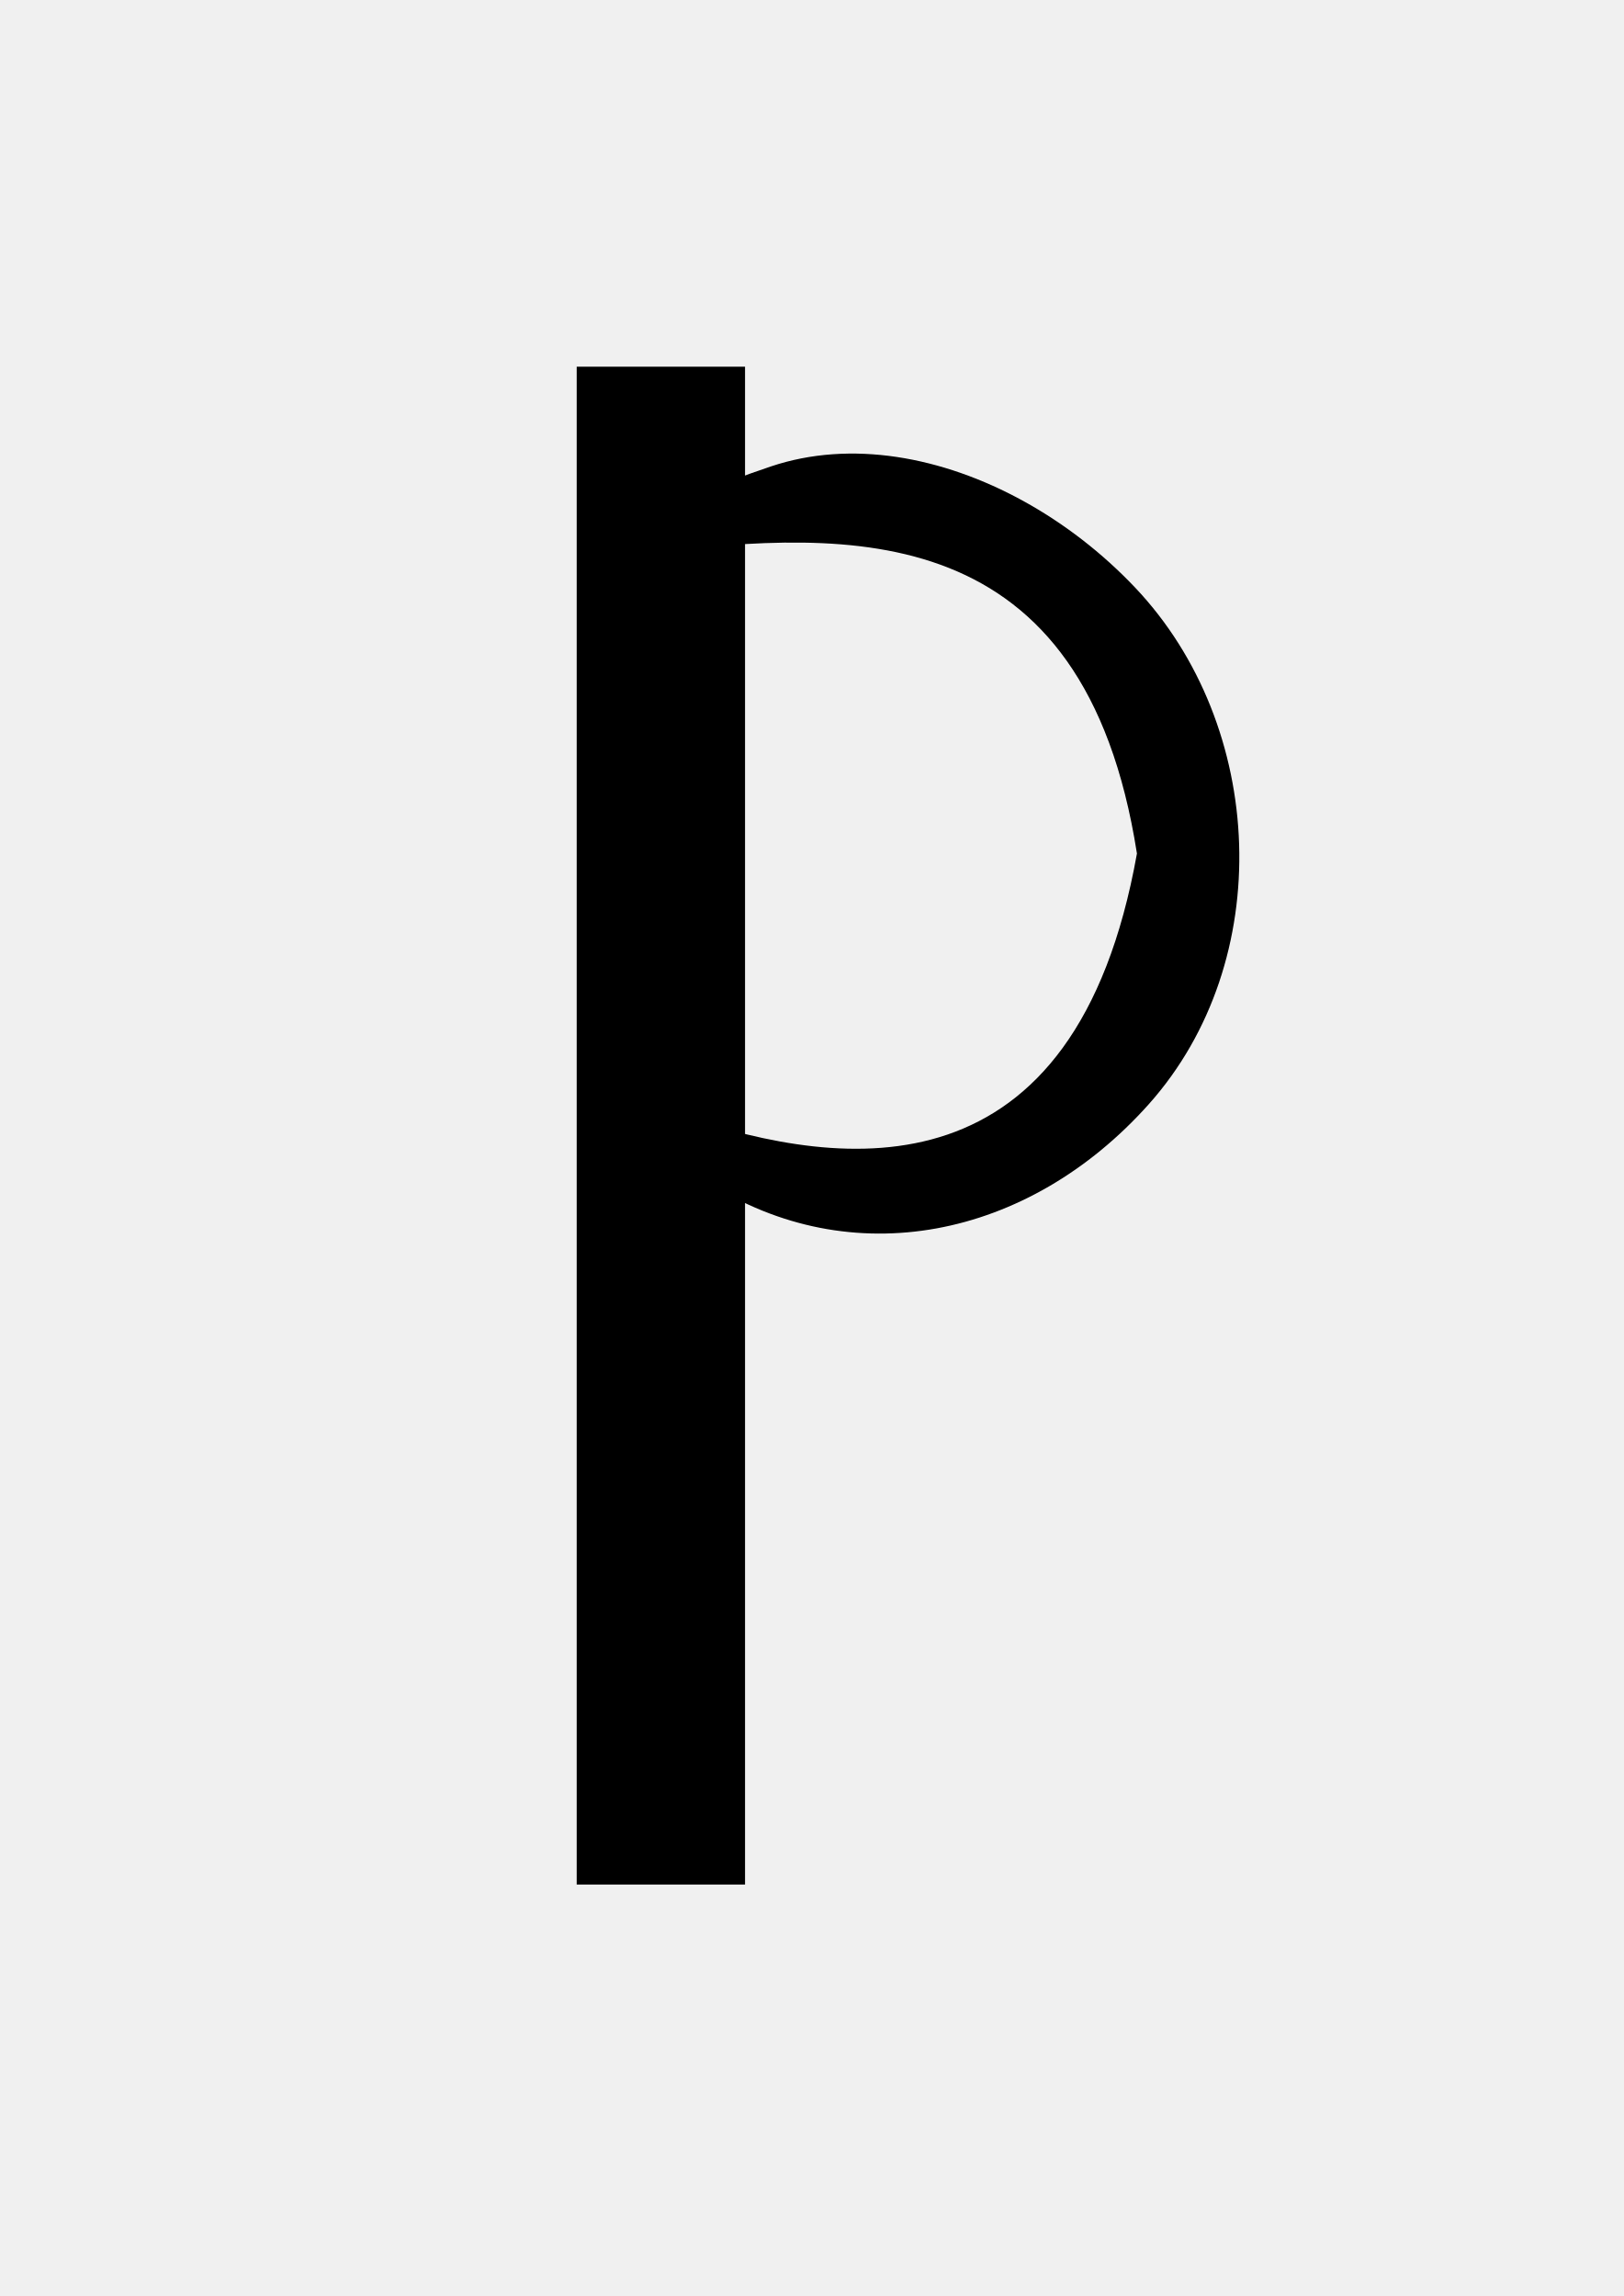
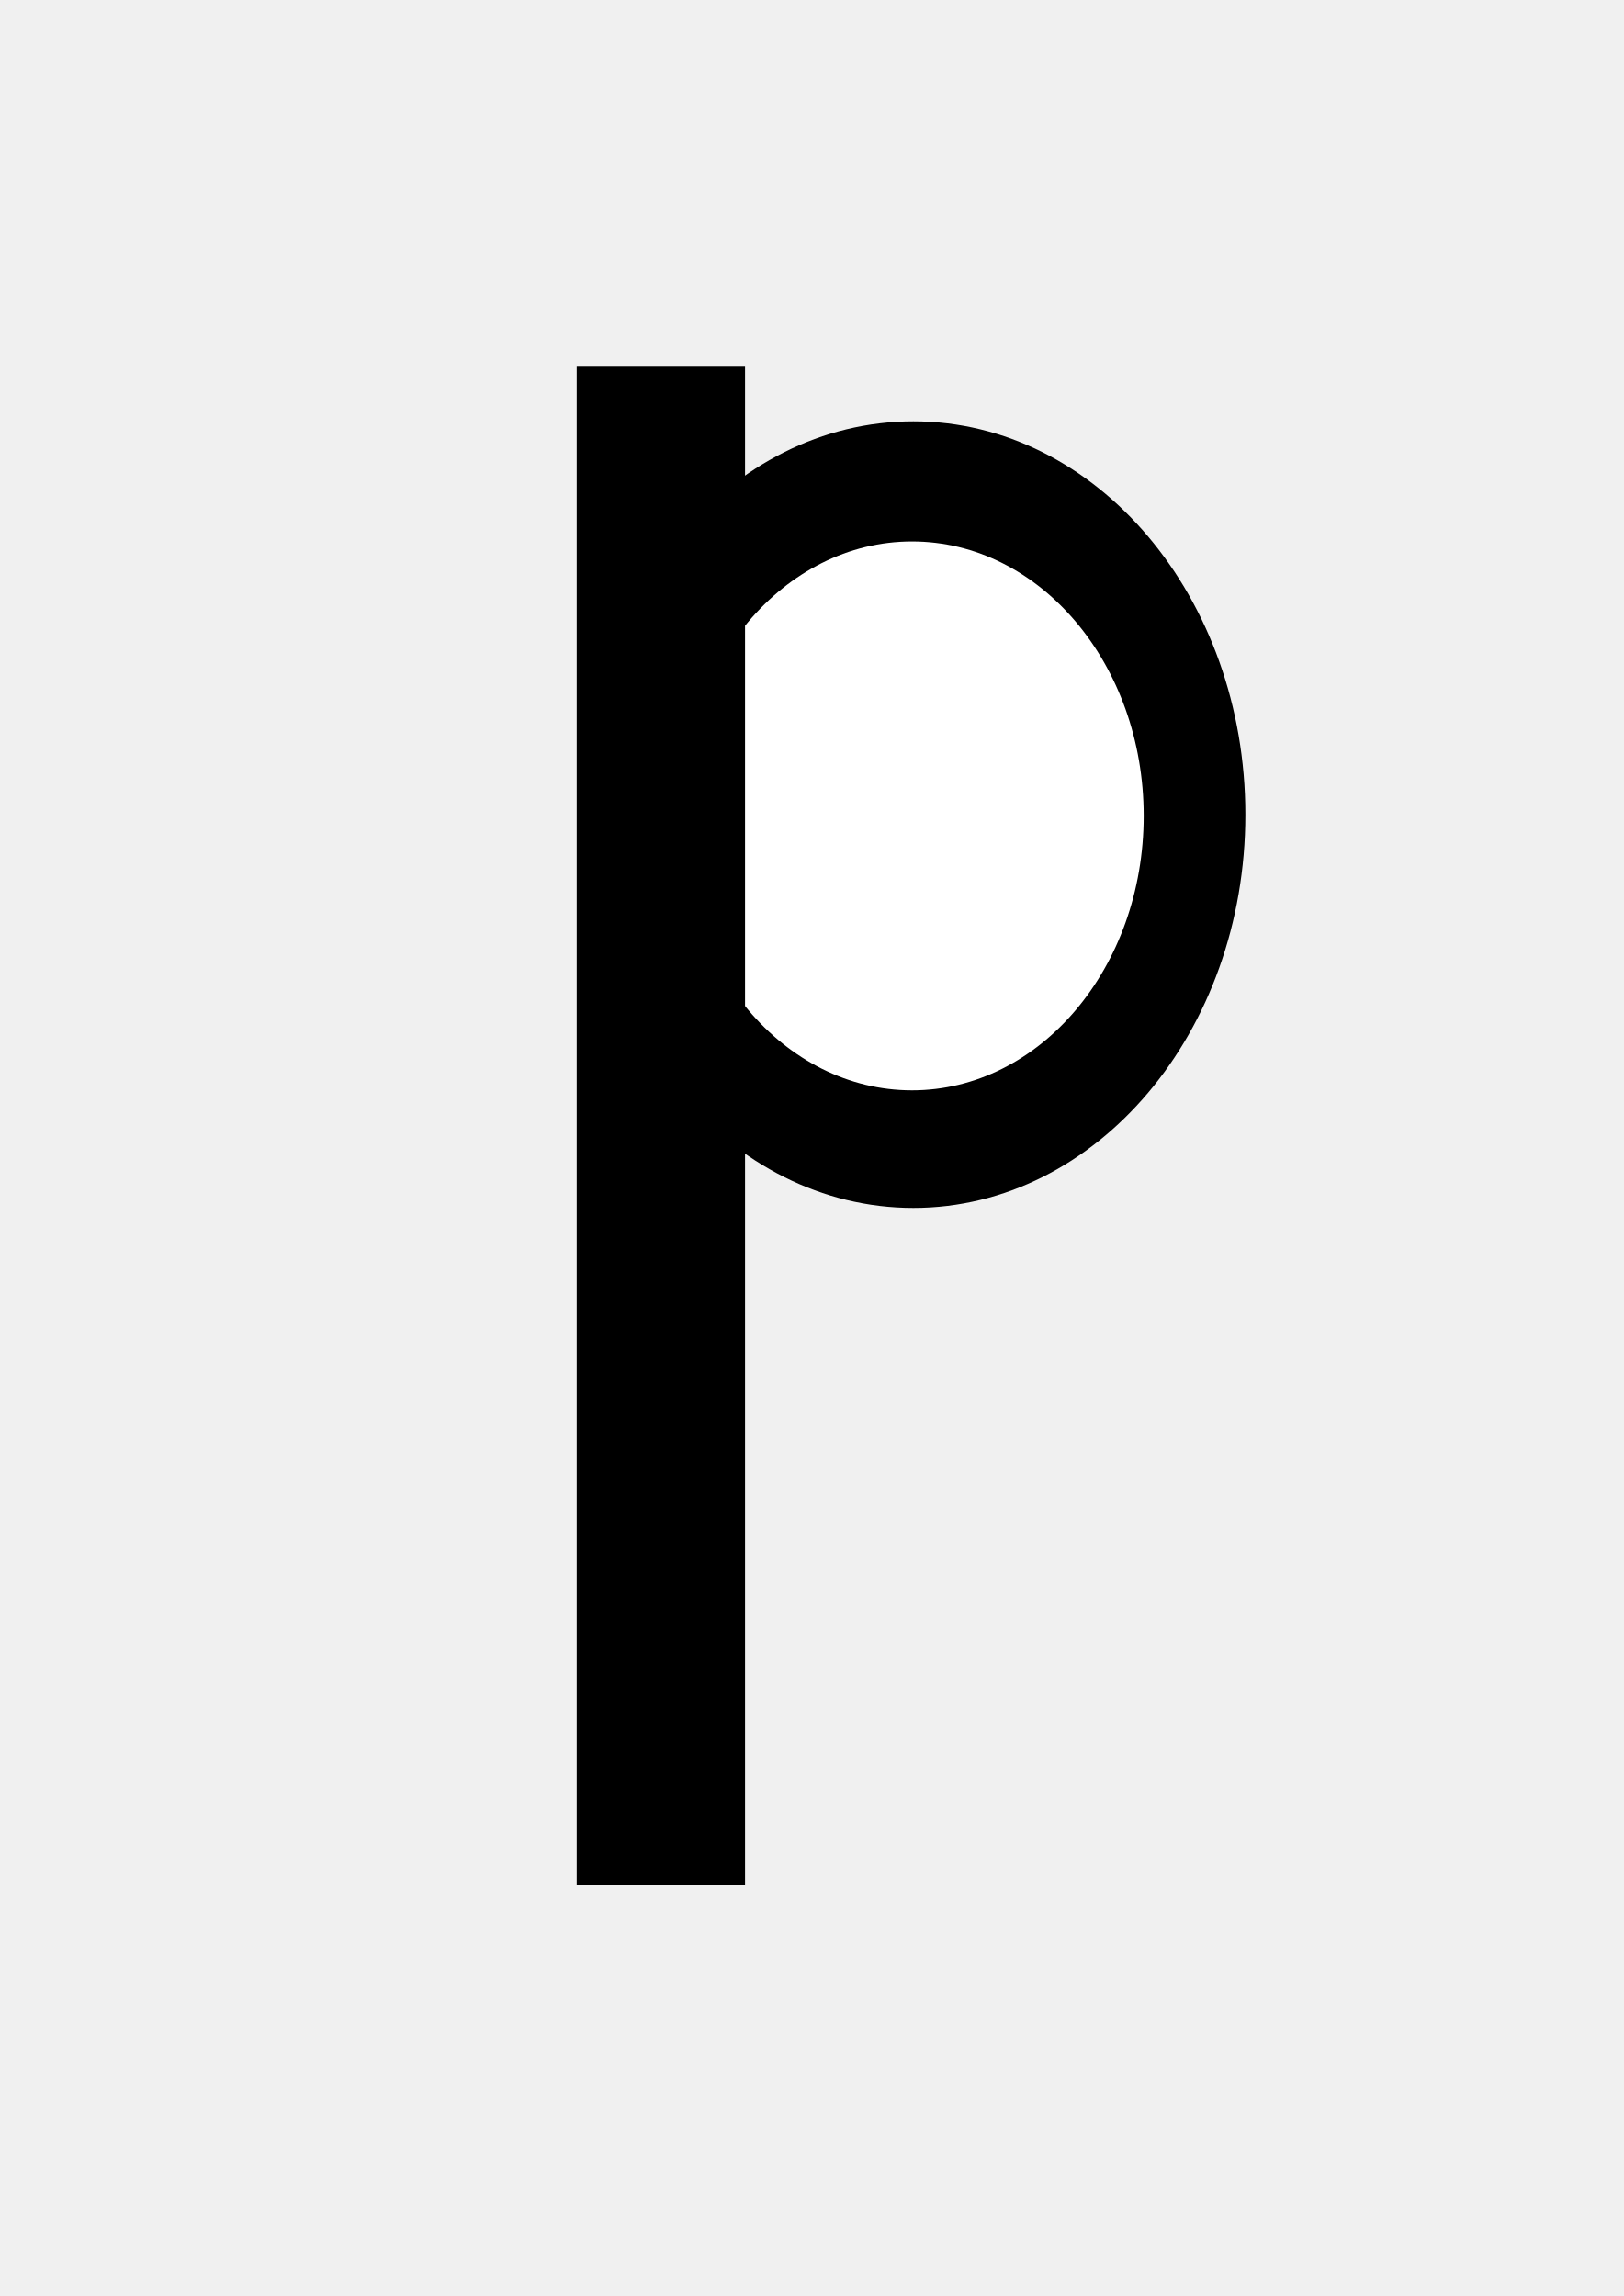
<svg xmlns="http://www.w3.org/2000/svg" width="744.094" height="1052.362" id="svg2" version="1.1">
  <defs id="defs4" />
  <g id="layer1">
-     <path style="fill:#000000;fill-opacity:1;fill-rule:evenodd;stroke-width:1;stroke-miterlimit:4" d="m 297.77,253.43 c 7.09,-8.418 5.556,-16.816 13.81,-22.442 8.254,-5.626 32.726,-14.195 41.827,-17.242 9.101,-3.047 18.547,-4.859 28.178,-5.542 9.631,-0.683 19.448,-0.236 29.292,1.232 9.844,1.468 19.715,3.959 29.455,7.364 9.74,3.405 19.348,7.726 28.665,12.855 9.318,5.129 18.346,11.066 26.924,17.704 8.579,6.638 16.709,13.978 24.232,21.912 60.183,63.472 64.914,171.191 6.27,236.869 -55.266,61.894 -136.572,77.949 -202.385,35.588 -0.658,-0.424 -10.359,-29.712 -10.89,-30.289 73.977,24.988 179.607,37.97 207.876,-120.225 C 496.827,236.538 389.936,242.776 297.77,253.43 z" id="path2993" />
+     <g transform="matrix(0.8486056,0,0,0.8114936,102.7689,-63.84486)" id="g2984">
+       <path transform="translate(85.71429,-24.28571)" d="m 465.714,563.076 c 0,122.686 -80.269,222.143 -179.286,222.143 -99.017,0 -179.286,-99.457 -179.286,-222.143 0,-122.686 80.269,-222.143 179.286,-222.143 99.017,0 179.286,99.457 179.286,222.143 z" id="path2985" style="fill:#000000;fill-opacity:1;fill-rule:evenodd;stroke-width:1;stroke-miterlimit:4;stroke-dasharray:none" />
+       <path transform="matrix(0.6977492,0,0,0.6977492,171.5687,146.6189)" d="m 465.714,563.076 c 0,122.686 -80.269,222.143 -179.286,222.143 -99.017,0 -179.286,-99.457 -179.286,-222.143 0,-122.686 80.269,-222.143 179.286,-222.143 99.017,0 179.286,99.457 179.286,222.143 z" id="path2985-5" style="fill:#ffffff;fill-opacity:1;fill-rule:evenodd;stroke-width:1;stroke-miterlimit:4;stroke-dasharray:none" />
+     </g>
    <rect style="fill:#000000;fill-opacity:1;fill-rule:evenodd;stroke-width:1;stroke-miterlimit:4;stroke-dasharray:none" id="rect2992" width="77.143" height="695.714" x="264.286" y="168.076" />
  </g>
</svg>
